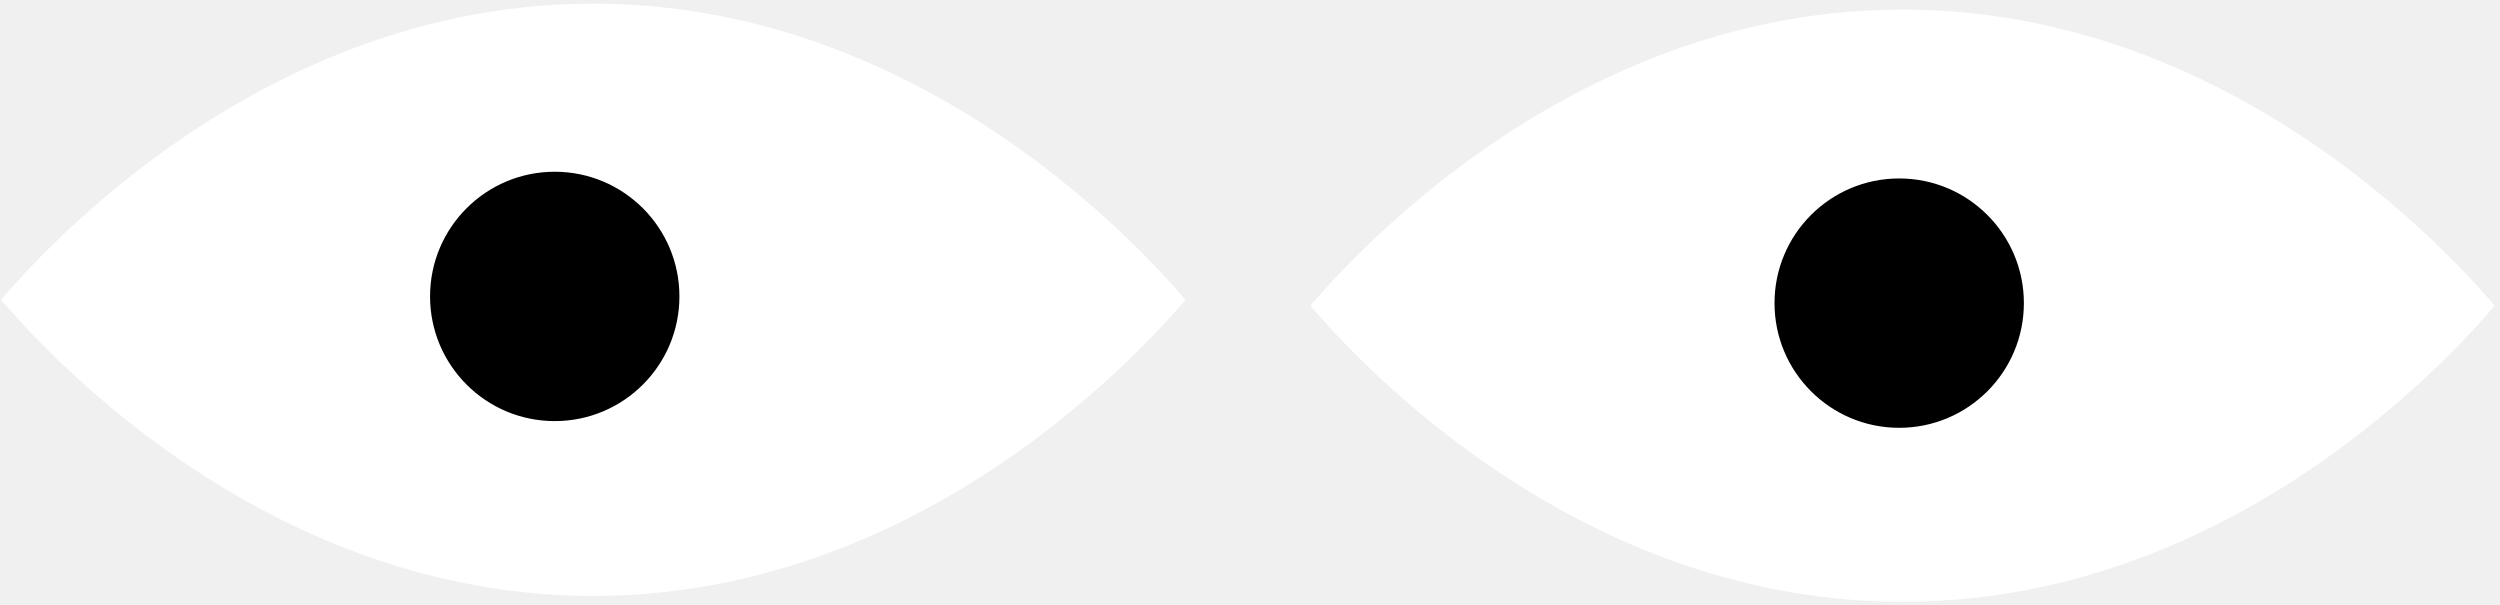
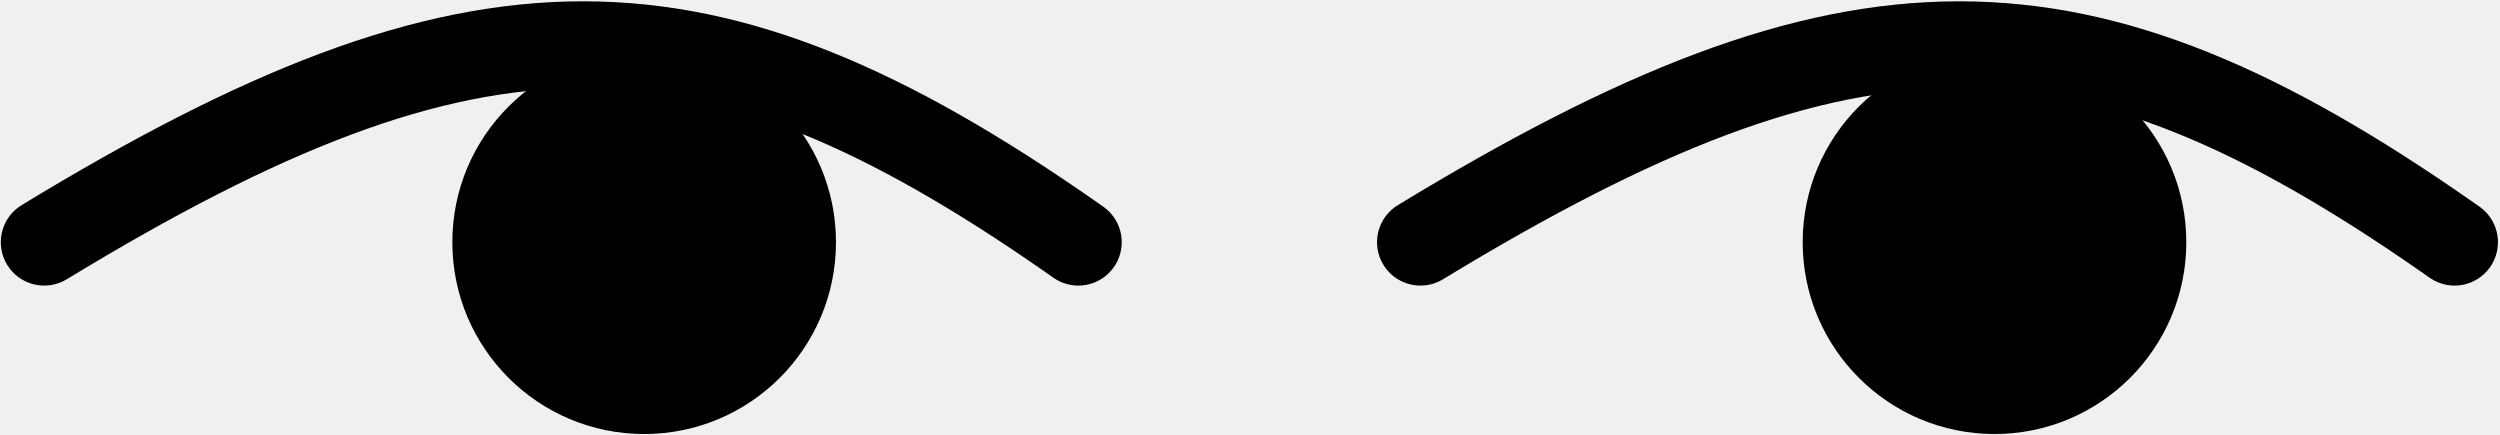
- <svg xmlns="http://www.w3.org/2000/svg" width="401" height="97" viewBox="0 0 401 97" fill="none">
-   <path fill-rule="evenodd" clip-rule="evenodd" d="M0.163 48.084C1.224 49.325 2.581 50.856 4.222 52.601C8.713 57.377 15.326 63.746 23.813 70.116C40.788 82.857 65.234 95.582 95.159 95.582C125.085 95.582 149.531 82.857 166.506 70.116C174.992 63.746 181.606 57.377 186.097 52.601C187.737 50.856 189.094 49.325 190.156 48.084C189.094 46.843 187.737 45.312 186.097 43.567C181.606 38.791 174.992 32.422 166.506 26.052C149.531 13.312 125.085 0.586 95.159 0.586C65.234 0.586 40.788 13.312 23.813 26.052C15.326 32.422 8.713 38.791 4.222 43.567C2.581 45.312 1.224 46.843 0.163 48.084Z" fill="white" />
-   <circle cx="88.98" cy="47.546" r="19.499" fill="black" stroke="black" />
-   <path fill-rule="evenodd" clip-rule="evenodd" d="M210.171 49.033C211.232 50.274 212.589 51.806 214.23 53.55C218.721 58.326 225.334 64.695 233.821 71.065C250.796 83.806 275.241 96.531 305.167 96.531C335.093 96.531 359.539 83.806 376.514 71.065C385 64.695 391.614 58.326 396.105 53.55C397.745 51.806 399.102 50.274 400.163 49.033C399.102 47.792 397.745 46.261 396.105 44.516C391.614 39.741 385 33.371 376.514 27.002C359.539 14.261 335.093 1.535 305.167 1.535C275.241 1.535 250.796 14.261 233.821 27.002C225.334 33.371 218.721 39.741 214.23 44.516C212.589 46.261 211.232 47.792 210.171 49.033Z" fill="white" />
-   <circle cx="304.631" cy="48.622" r="19.499" fill="black" stroke="black" />
+ <svg xmlns="http://www.w3.org/2000/svg" width="1152" height="200" viewBox="0 0 1152 200" fill="none">
+   <path d="M902.685 0.605C980.192 0.564 1052.61 32.57 1138.47 92.378L1142.57 95.246L1142.99 95.549C1151.67 101.99 1153.68 114.218 1147.42 123.111C1141.17 132.005 1128.98 134.25 1119.99 128.257L1119.56 127.965L1115.59 125.185C1032.44 67.276 968.225 40.57 902.706 40.605C835.71 40.64 763.672 68.602 664.934 128.69C655.498 134.433 643.193 131.439 637.451 122.003C631.709 112.567 634.703 100.263 644.139 94.52C744.528 33.427 824.384 0.646 902.685 0.605Z" fill="black" />
+   <path d="M268.517 0.605C346.024 0.564 418.441 32.57 504.304 92.378L508.402 95.246L508.821 95.549C517.504 101.99 519.512 114.218 513.257 123.111C507.002 132.005 494.816 134.25 485.818 128.257L485.393 127.965L481.419 125.185C398.275 67.276 334.057 40.57 268.538 40.605C201.542 40.64 129.504 68.602 30.766 128.69C21.33 134.433 9.025 131.439 3.283 122.003C-2.459 112.567 0.535 100.263 9.971 94.52C110.36 33.427 190.216 0.646 268.517 0.605Z" fill="black" />
+   <path d="M1007.45 111.606C1007.45 160.422 967.88 199.996 919.064 199.996C870.247 199.996 830.674 160.422 830.674 111.606C830.674 62.789 870.247 23.216 919.064 23.216C967.88 23.216 1007.45 62.789 1007.45 111.606Z" fill="black" />
+   <path d="M385.218 111.606C385.218 160.422 345.644 199.996 296.828 199.996C248.011 199.996 208.438 160.422 208.438 111.606C208.438 62.789 248.011 23.216 296.828 23.216C345.644 23.216 385.218 62.789 385.218 111.606Z" fill="black" />
</svg>
